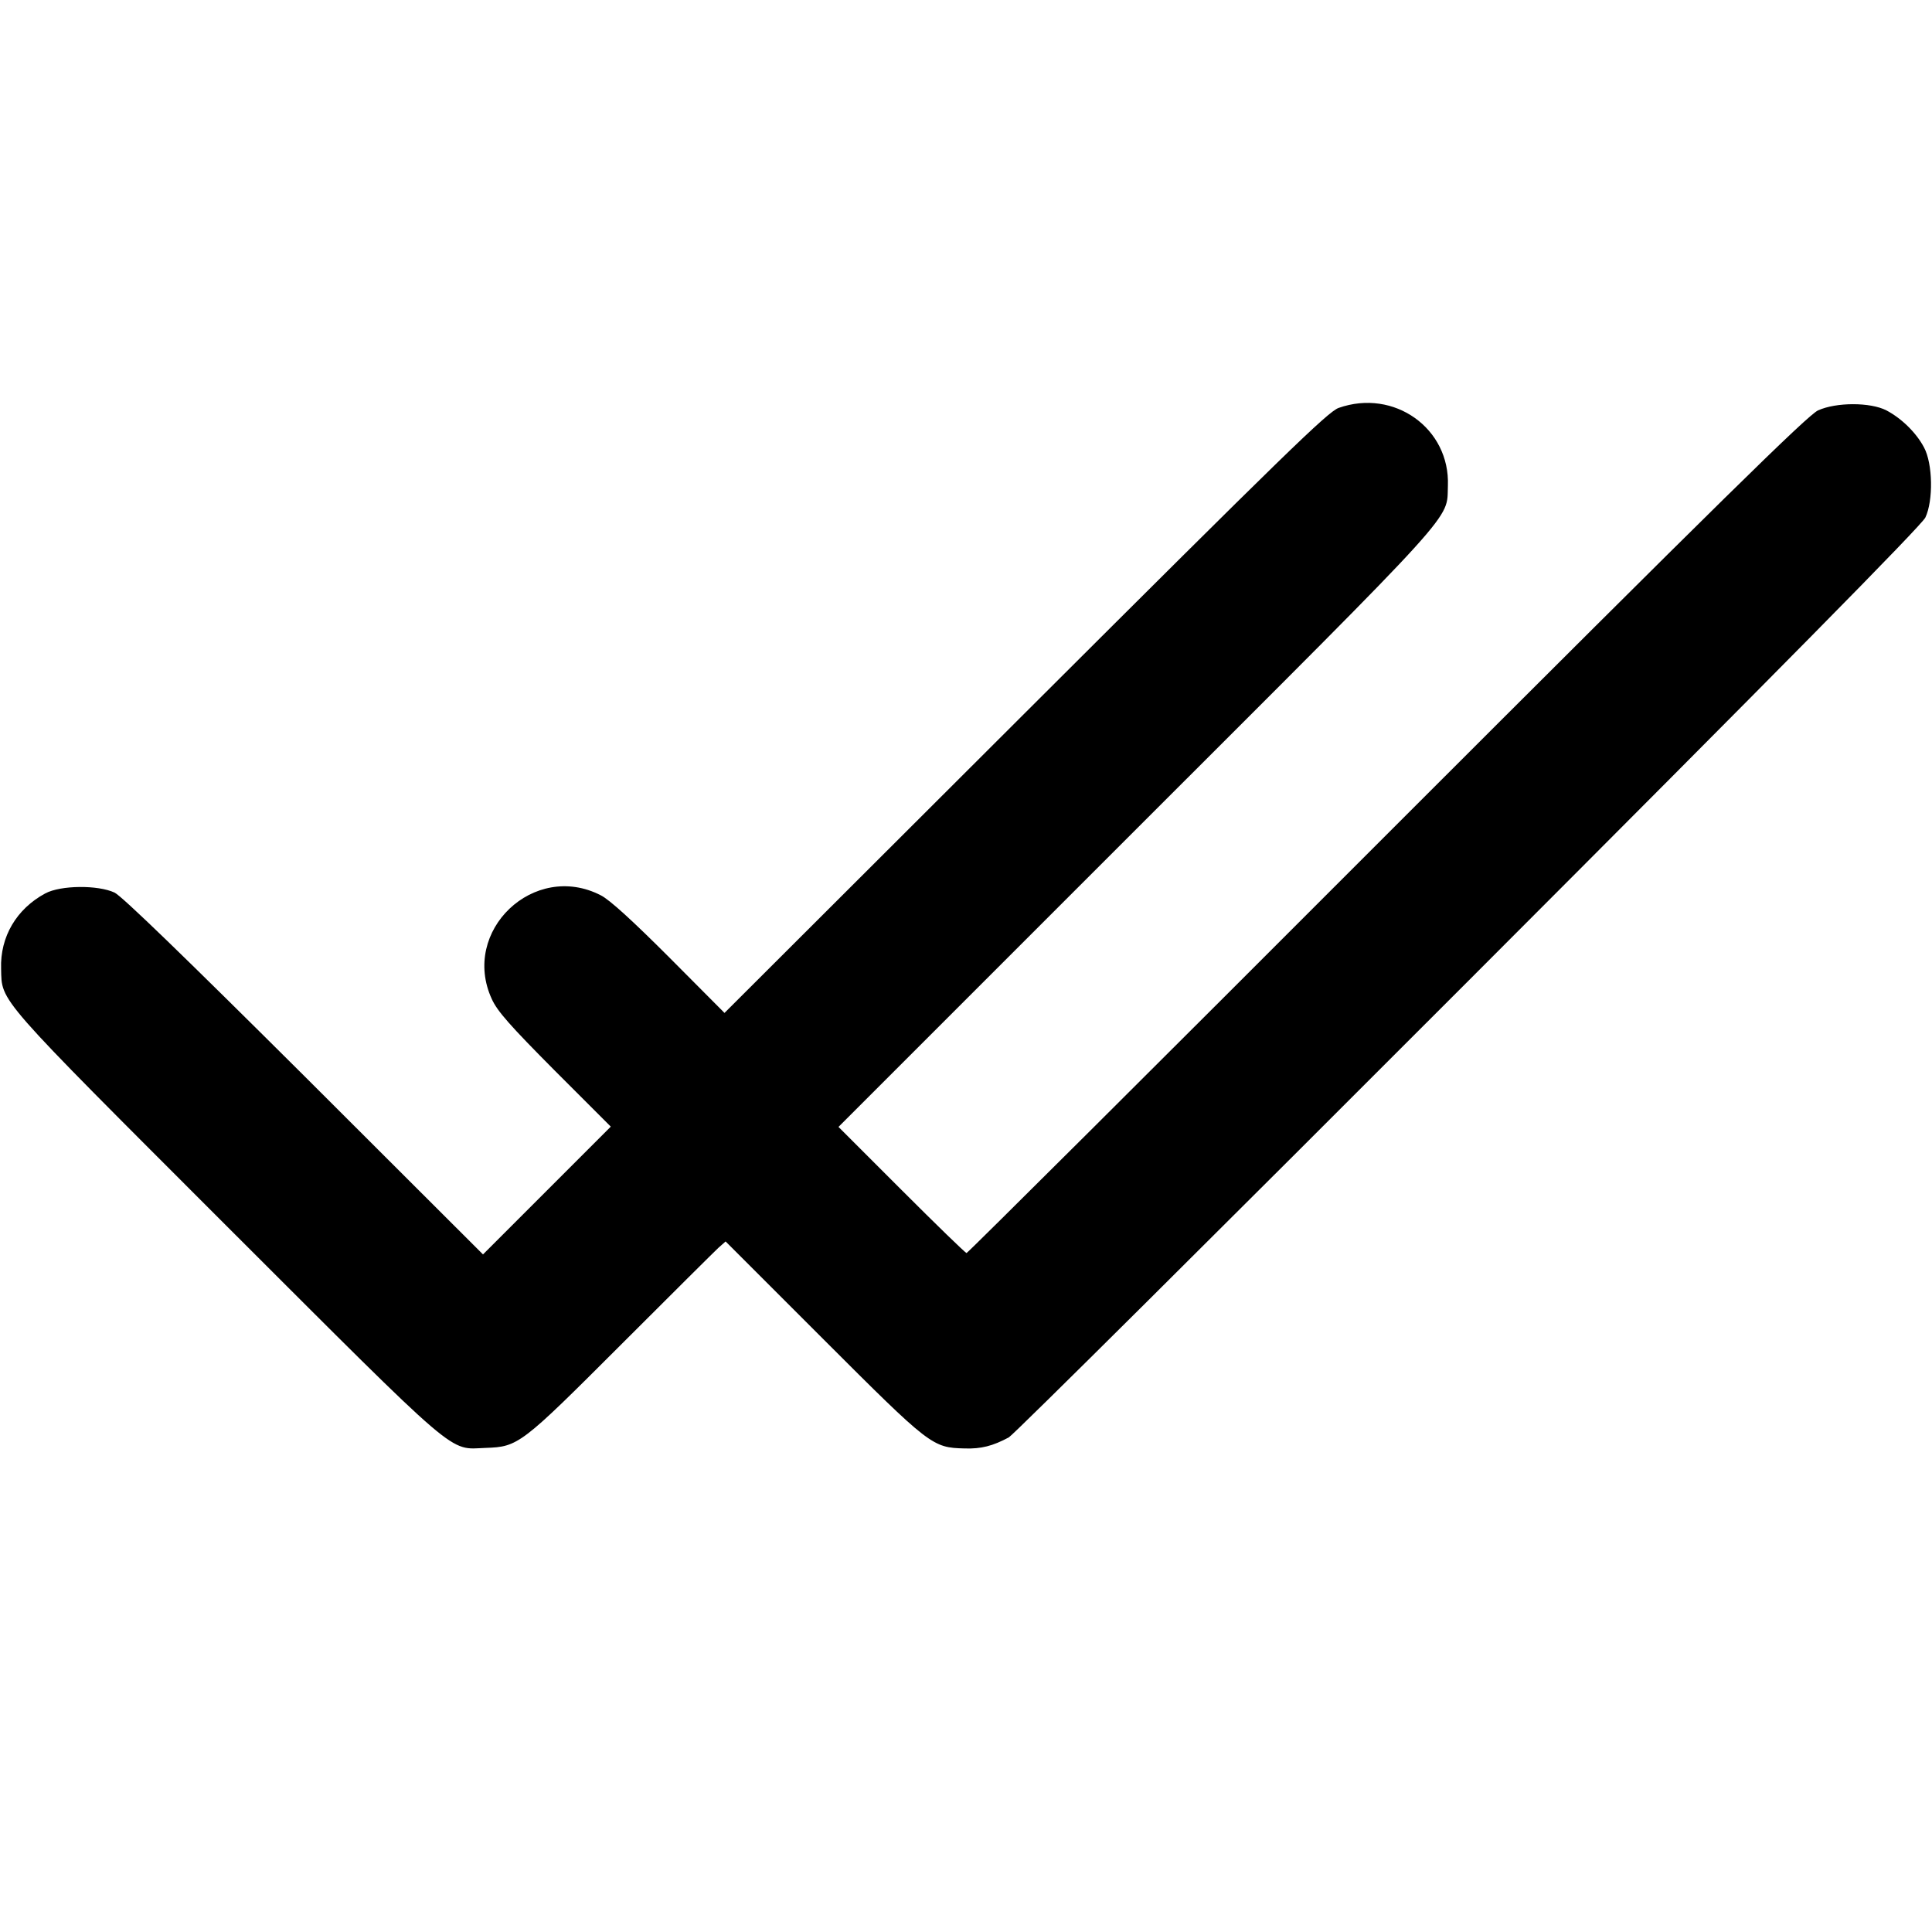
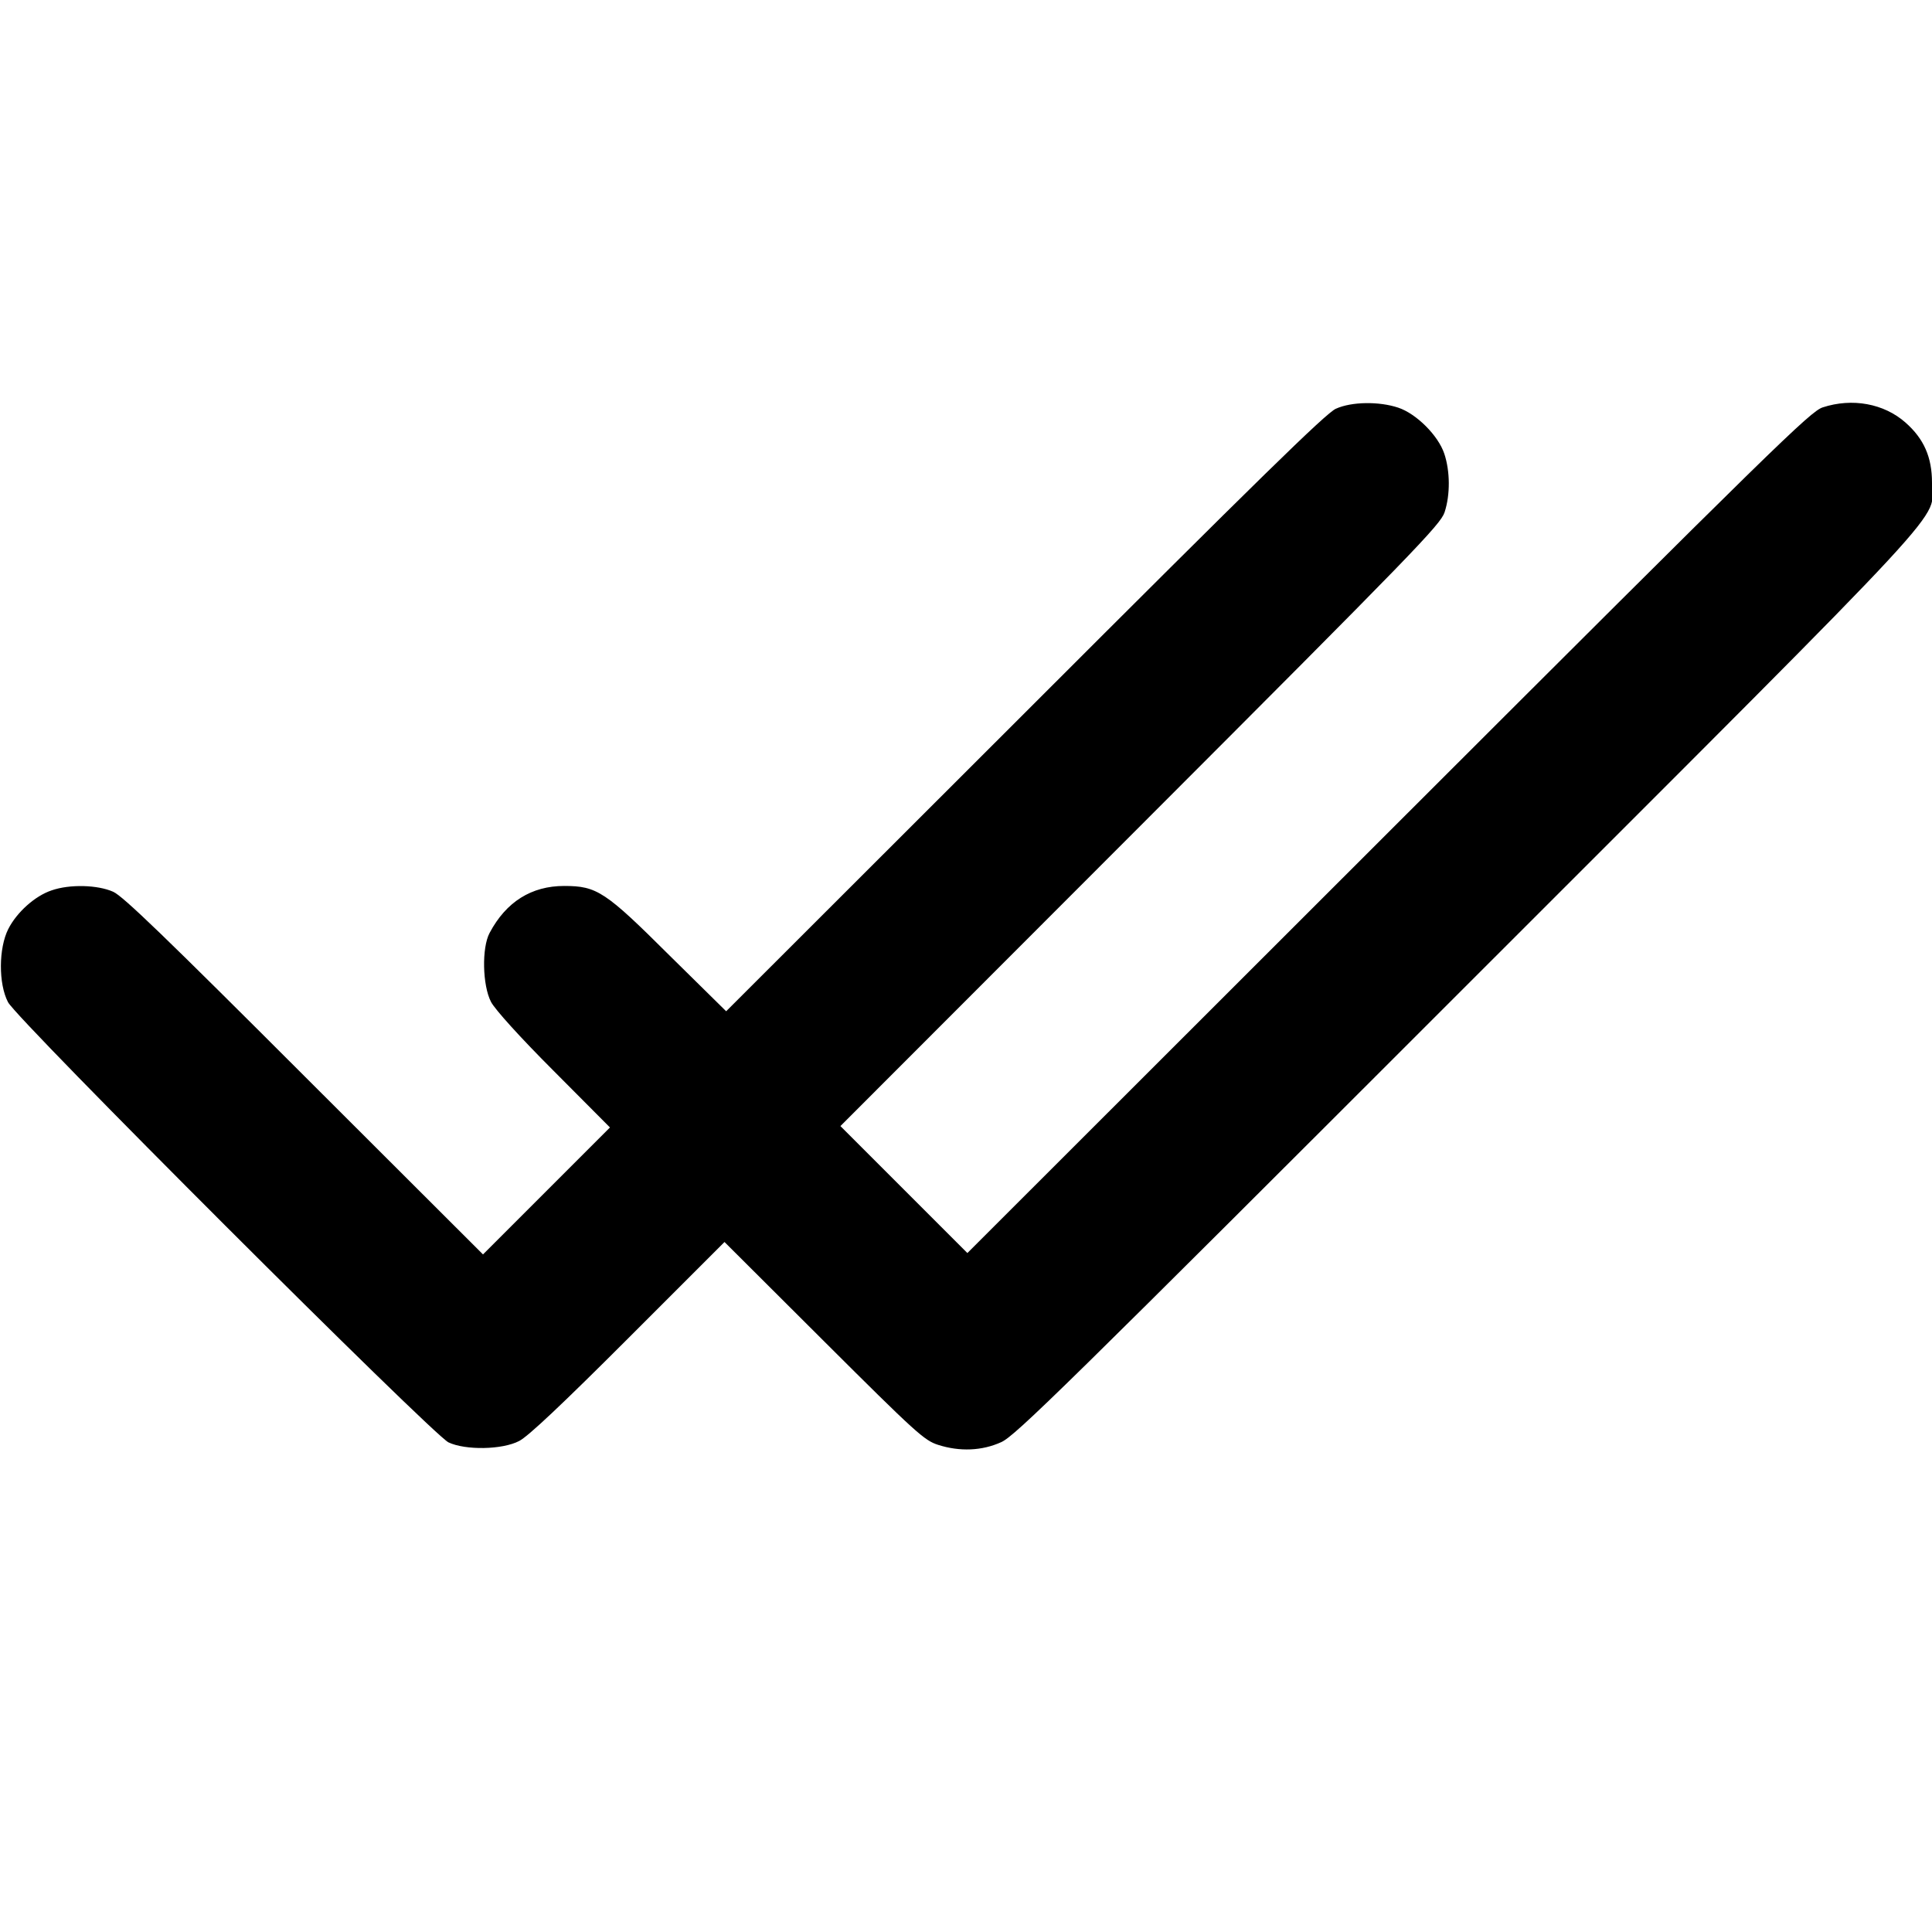
<svg xmlns="http://www.w3.org/2000/svg" version="1.0" width="700pt" height="700pt" viewBox="0 0 700 700" preserveAspectRatio="xMidYMid meet">
  <g transform="translate(0,700) scale(0.1,-0.1)" fill="#000000" stroke="none">
-     <path d="M4850 5522 c-39 -14 -195 -166 -1135 -1104 l-1090 -1088 -200 201 c-132 132 -216 209 -248 225 -242 125 -509 -129 -395 -376 20 -44 66 -96 228 -259 l203 -203 -231 -231 -232 -232 -647 646 c-432 430 -661 652 -688 665 -60 28 -195 27 -251 -3 -104 -56 -164 -157 -160 -273 3 -122 -23 -92 816 -931 857 -856 803 -810 940 -805 118 4 128 12 489 373 181 181 340 339 354 352 l26 23 354 -354 c388 -388 395 -393 512 -396 60 -2 102 9 160 40 17 9 766 754 1666 1655 1125 1126 1642 1650 1655 1678 29 61 27 195 -5 254 -28 53 -81 105 -136 134 -58 30 -182 30 -248 0 -38 -18 -347 -321 -1563 -1537 -833 -834 -1518 -1516 -1522 -1516 -4 0 -110 103 -235 228 l-229 229 1081 1081 c1182 1181 1122 1115 1127 1242 8 208 -195 353 -396 282z" />
+     <path d="M4840 5519 c-35 -15 -283 -258 -1127 -1102 l-1082 -1081 -204 201 c-234 233 -264 253 -383 253 -118 0 -210 -57 -270 -170 -29 -54 -26 -190 5 -250 14 -27 104 -127 227 -250 l204 -205 -230 -230 -230 -230 -648 647 c-497 497 -657 652 -692 667 -56 25 -157 28 -223 5 -60 -20 -126 -79 -157 -140 -35 -69 -36 -198 -1 -265 32 -63 1538 -1567 1596 -1595 61 -29 195 -27 256 5 32 16 157 134 395 372 l349 349 360 -359 c335 -334 364 -360 414 -376 78 -25 159 -22 229 10 51 23 229 198 1689 1658 1817 1817 1683 1672 1683 1818 0 92 -29 159 -96 218 -78 69 -193 90 -300 55 -45 -15 -169 -136 -1574 -1540 l-1525 -1524 -230 230 -230 230 1086 1087 c997 998 1088 1092 1103 1137 21 64 20 149 -1 212 -22 66 -101 145 -167 167 -69 23 -169 22 -226 -4z" />
  </g>
</svg>
